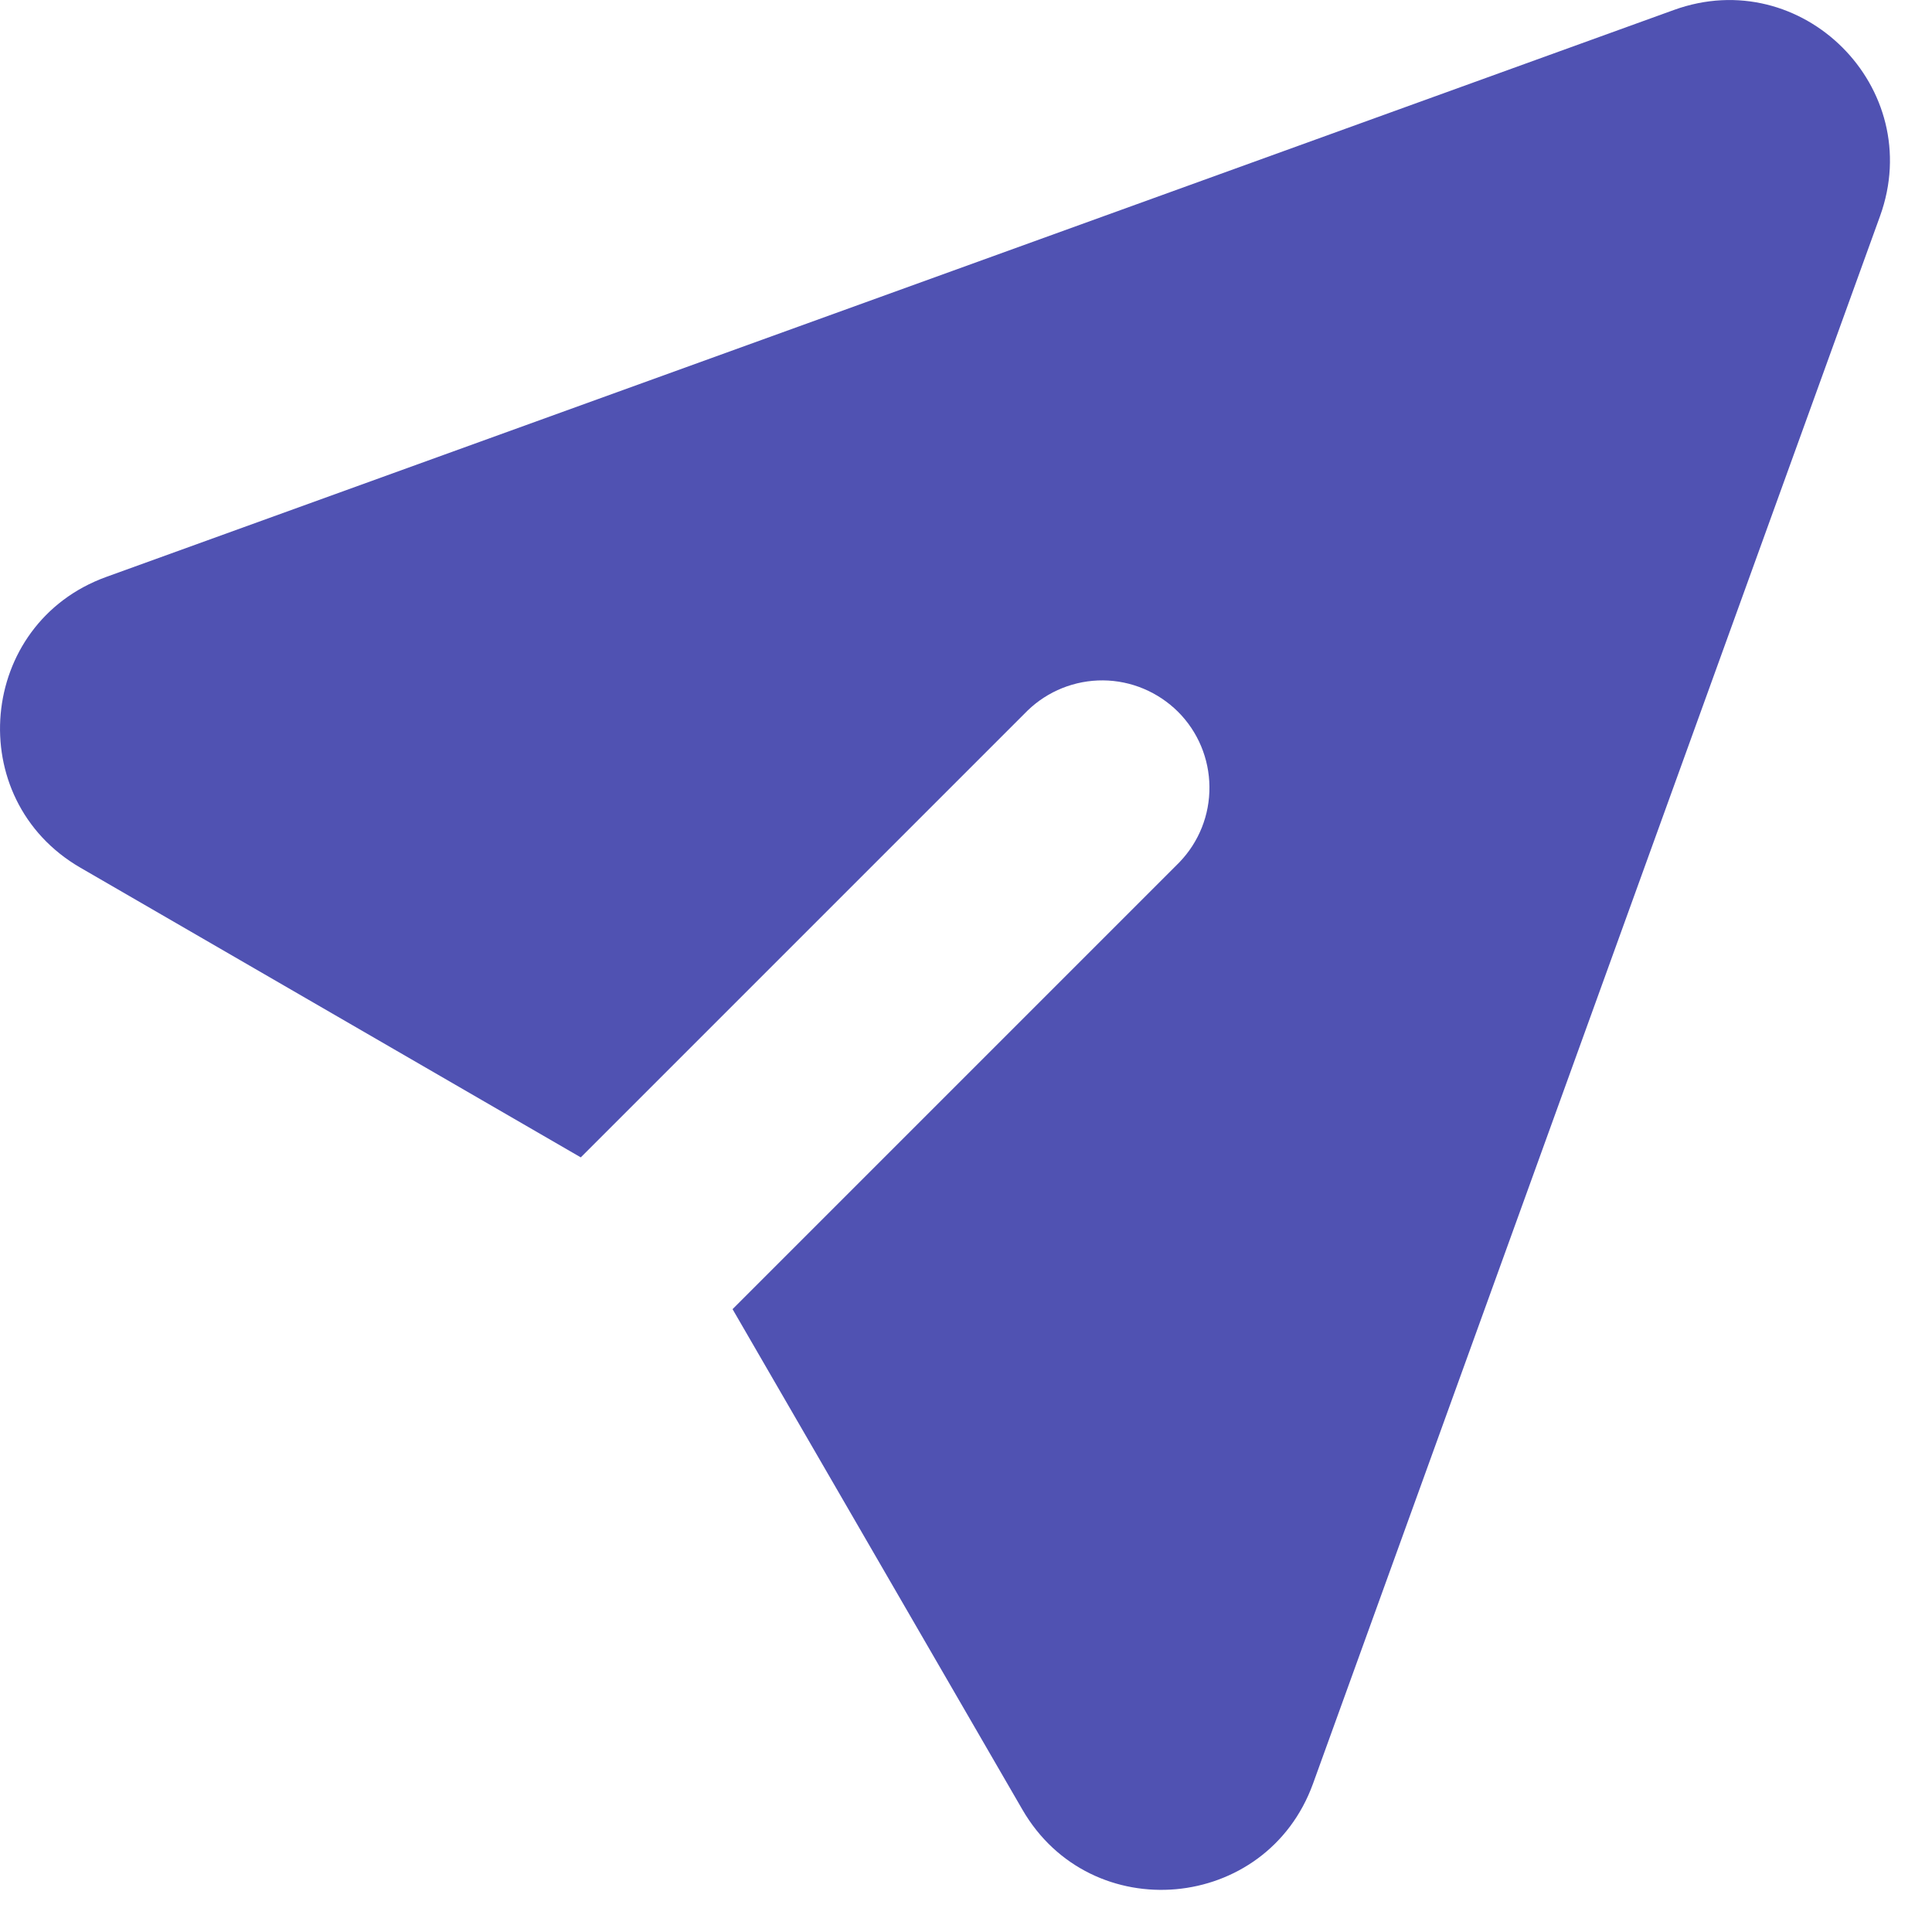
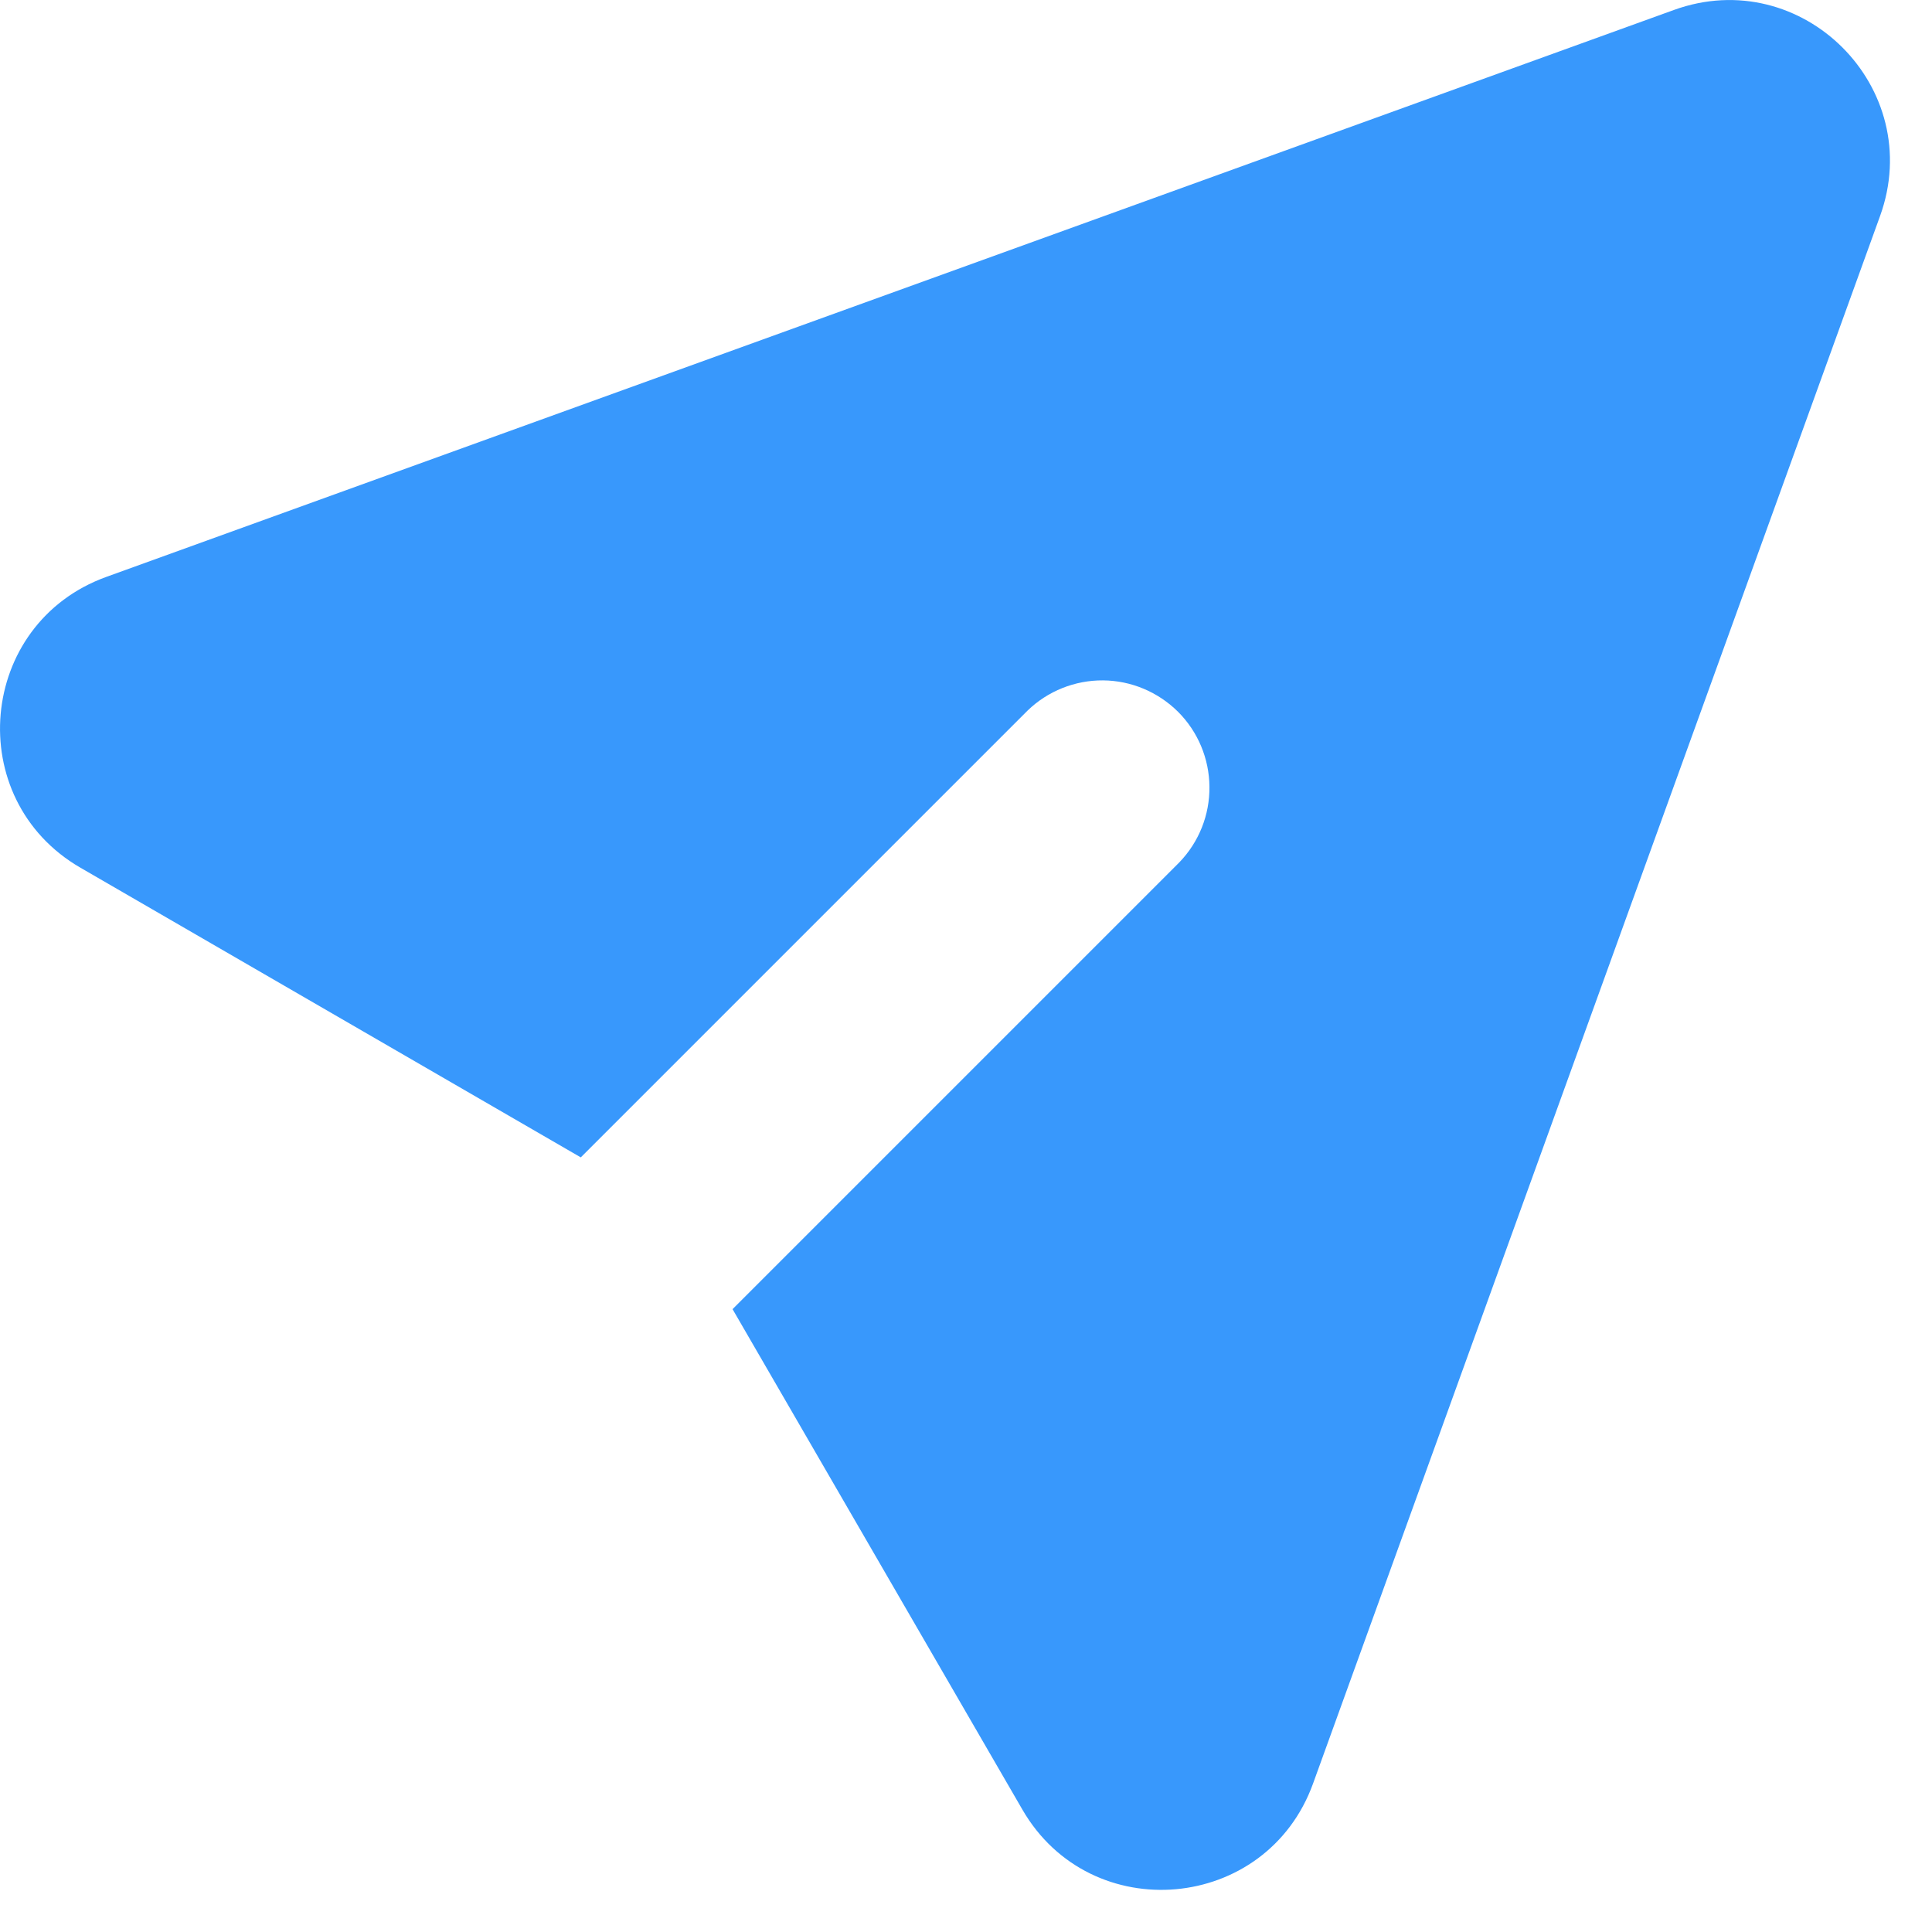
<svg xmlns="http://www.w3.org/2000/svg" width="18" height="18" viewBox="0 0 18 18" fill="none">
-   <path d="M17.516 2.013C17.948 0.818 16.79 -0.34 15.595 0.093L0.99 5.375C-0.209 5.809 -0.354 7.445 0.749 8.084L5.411 10.783L9.574 6.62C9.762 6.438 10.015 6.337 10.277 6.339C10.539 6.341 10.79 6.447 10.976 6.632C11.161 6.817 11.266 7.068 11.268 7.33C11.271 7.593 11.17 7.845 10.988 8.034L6.825 12.197L9.525 16.859C10.163 17.962 11.799 17.816 12.233 16.618L17.516 2.013Z" fill="#5052B2" />
+   <path d="M17.516 2.013C17.948 0.818 16.79 -0.34 15.595 0.093L0.99 5.375C-0.209 5.809 -0.354 7.445 0.749 8.084L5.411 10.783L9.574 6.62C9.762 6.438 10.015 6.337 10.277 6.339C10.539 6.341 10.79 6.447 10.976 6.632C11.161 6.817 11.266 7.068 11.268 7.33C11.271 7.593 11.17 7.845 10.988 8.034L6.825 12.197L9.525 16.859C10.163 17.962 11.799 17.816 12.233 16.618L17.516 2.013Z" fill="rgba(56, 152, 252, 1)" />
</svg>
